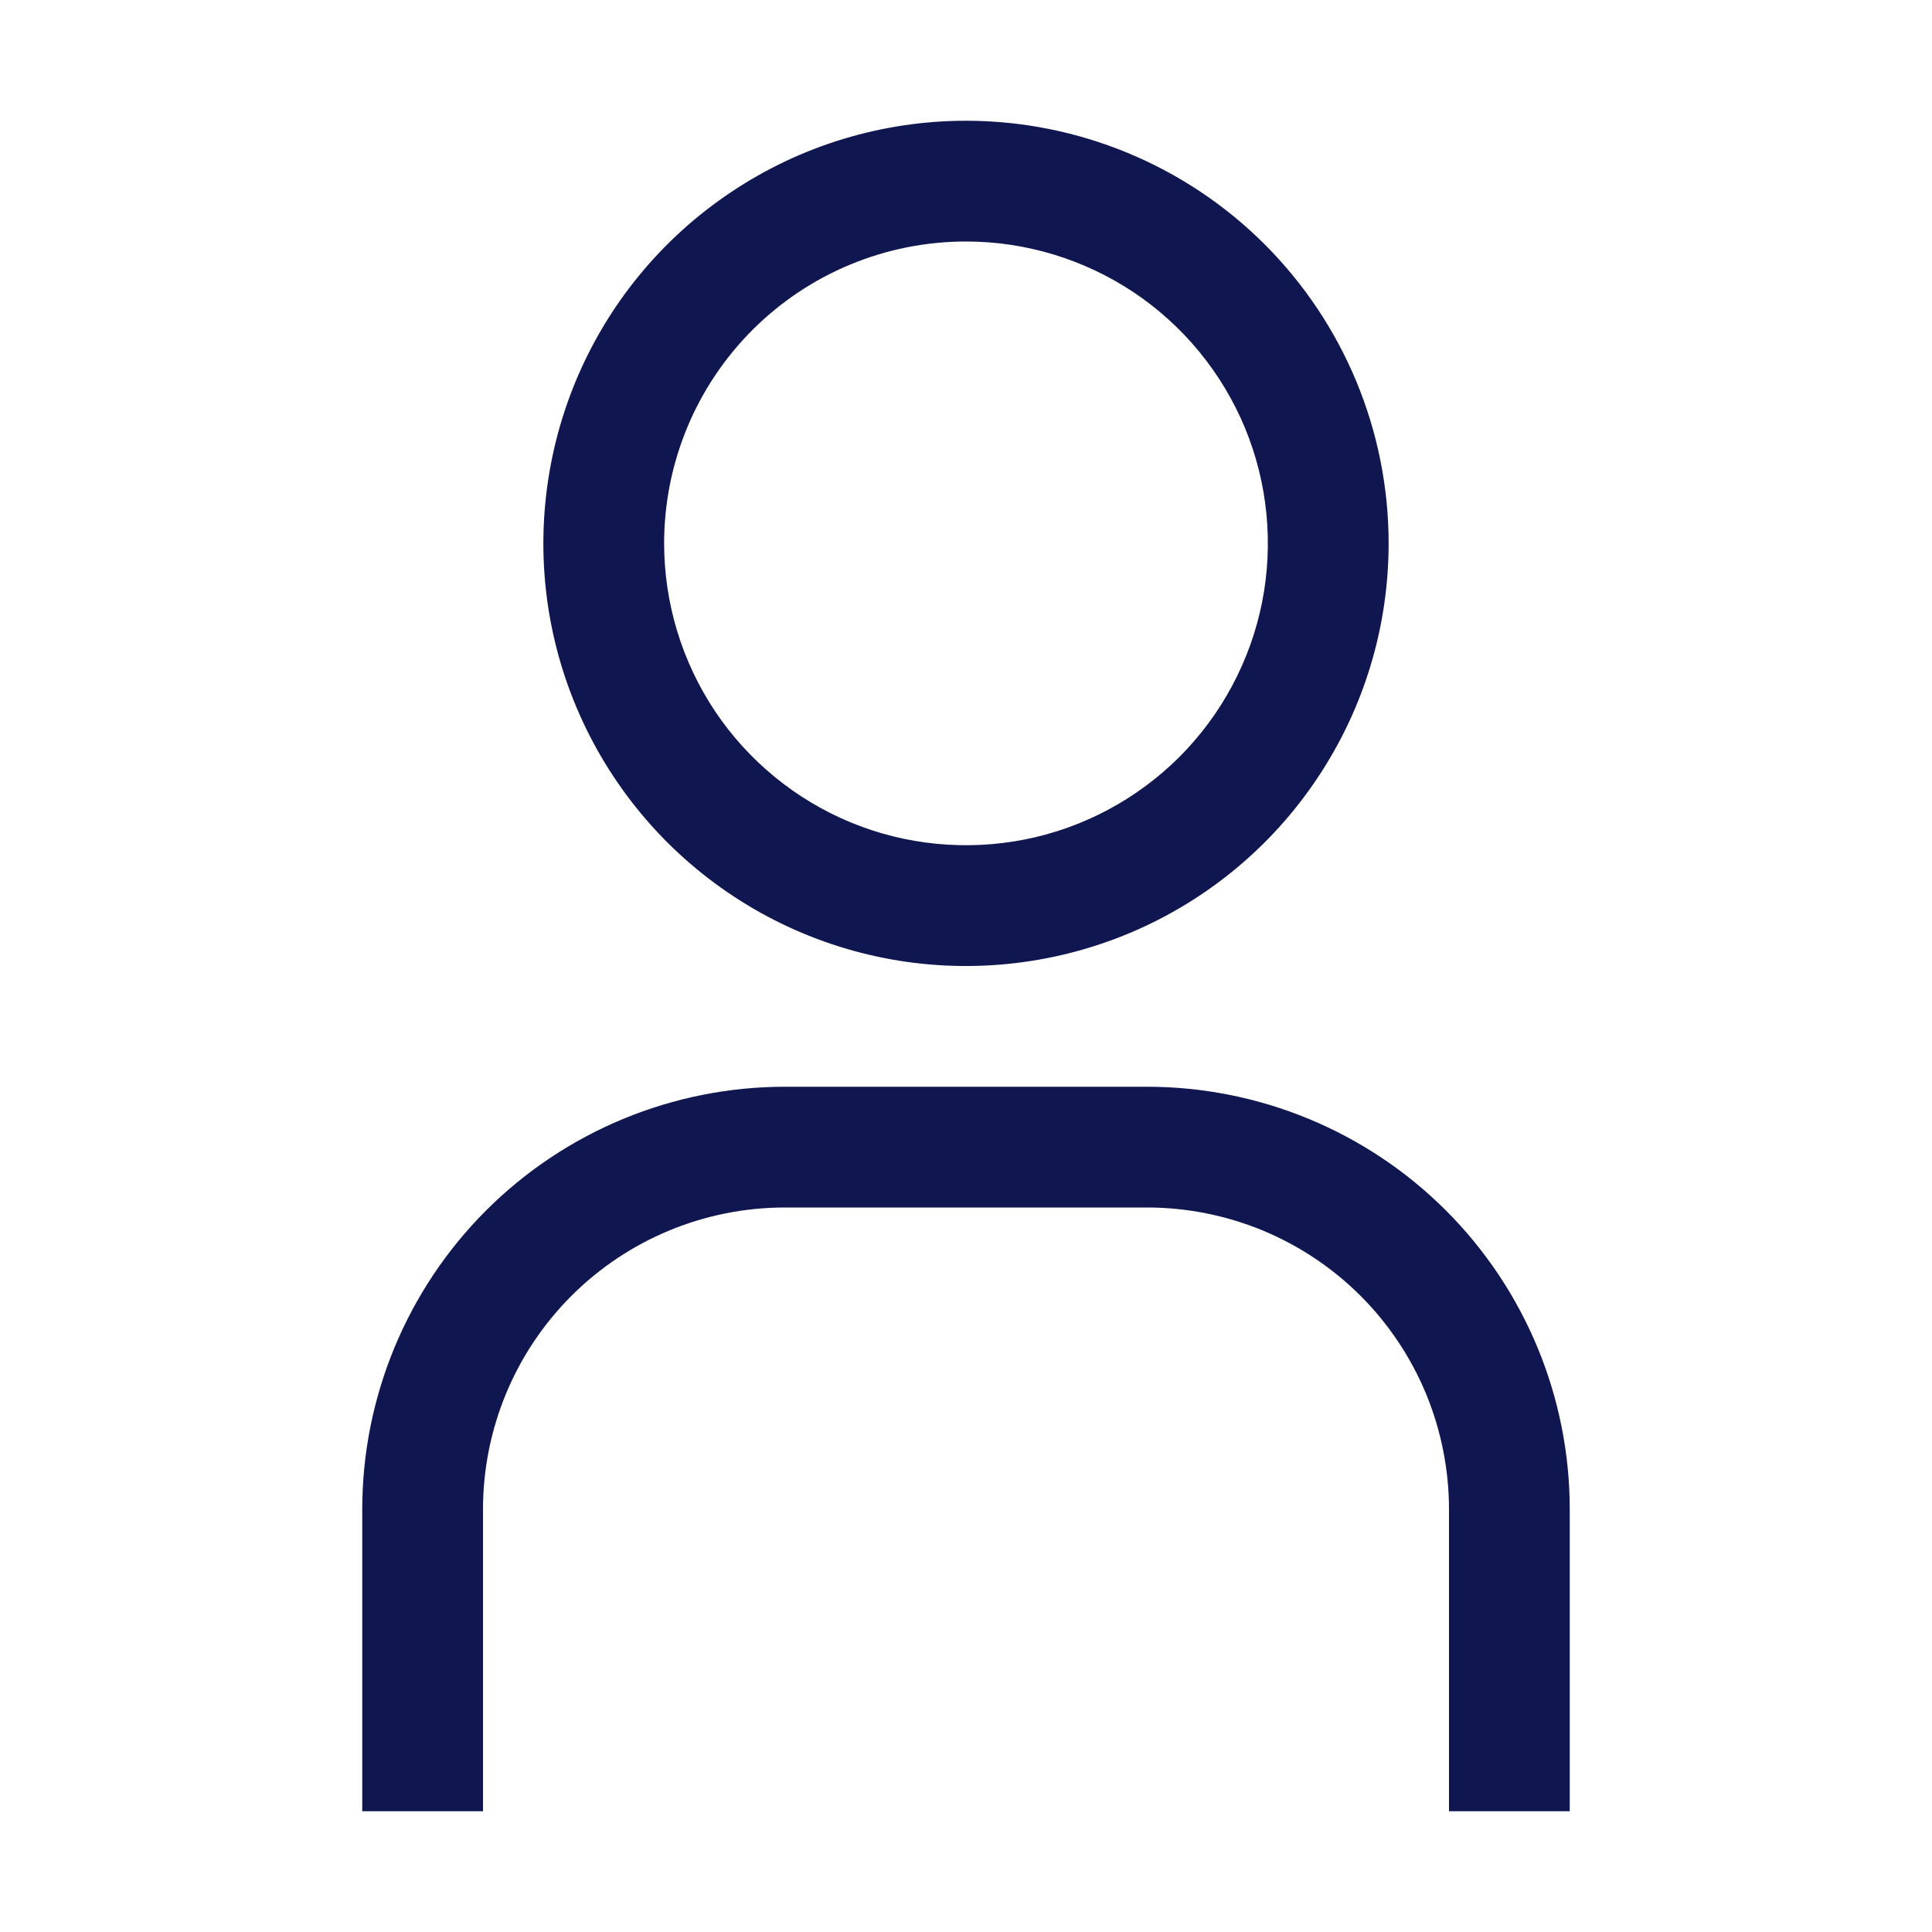
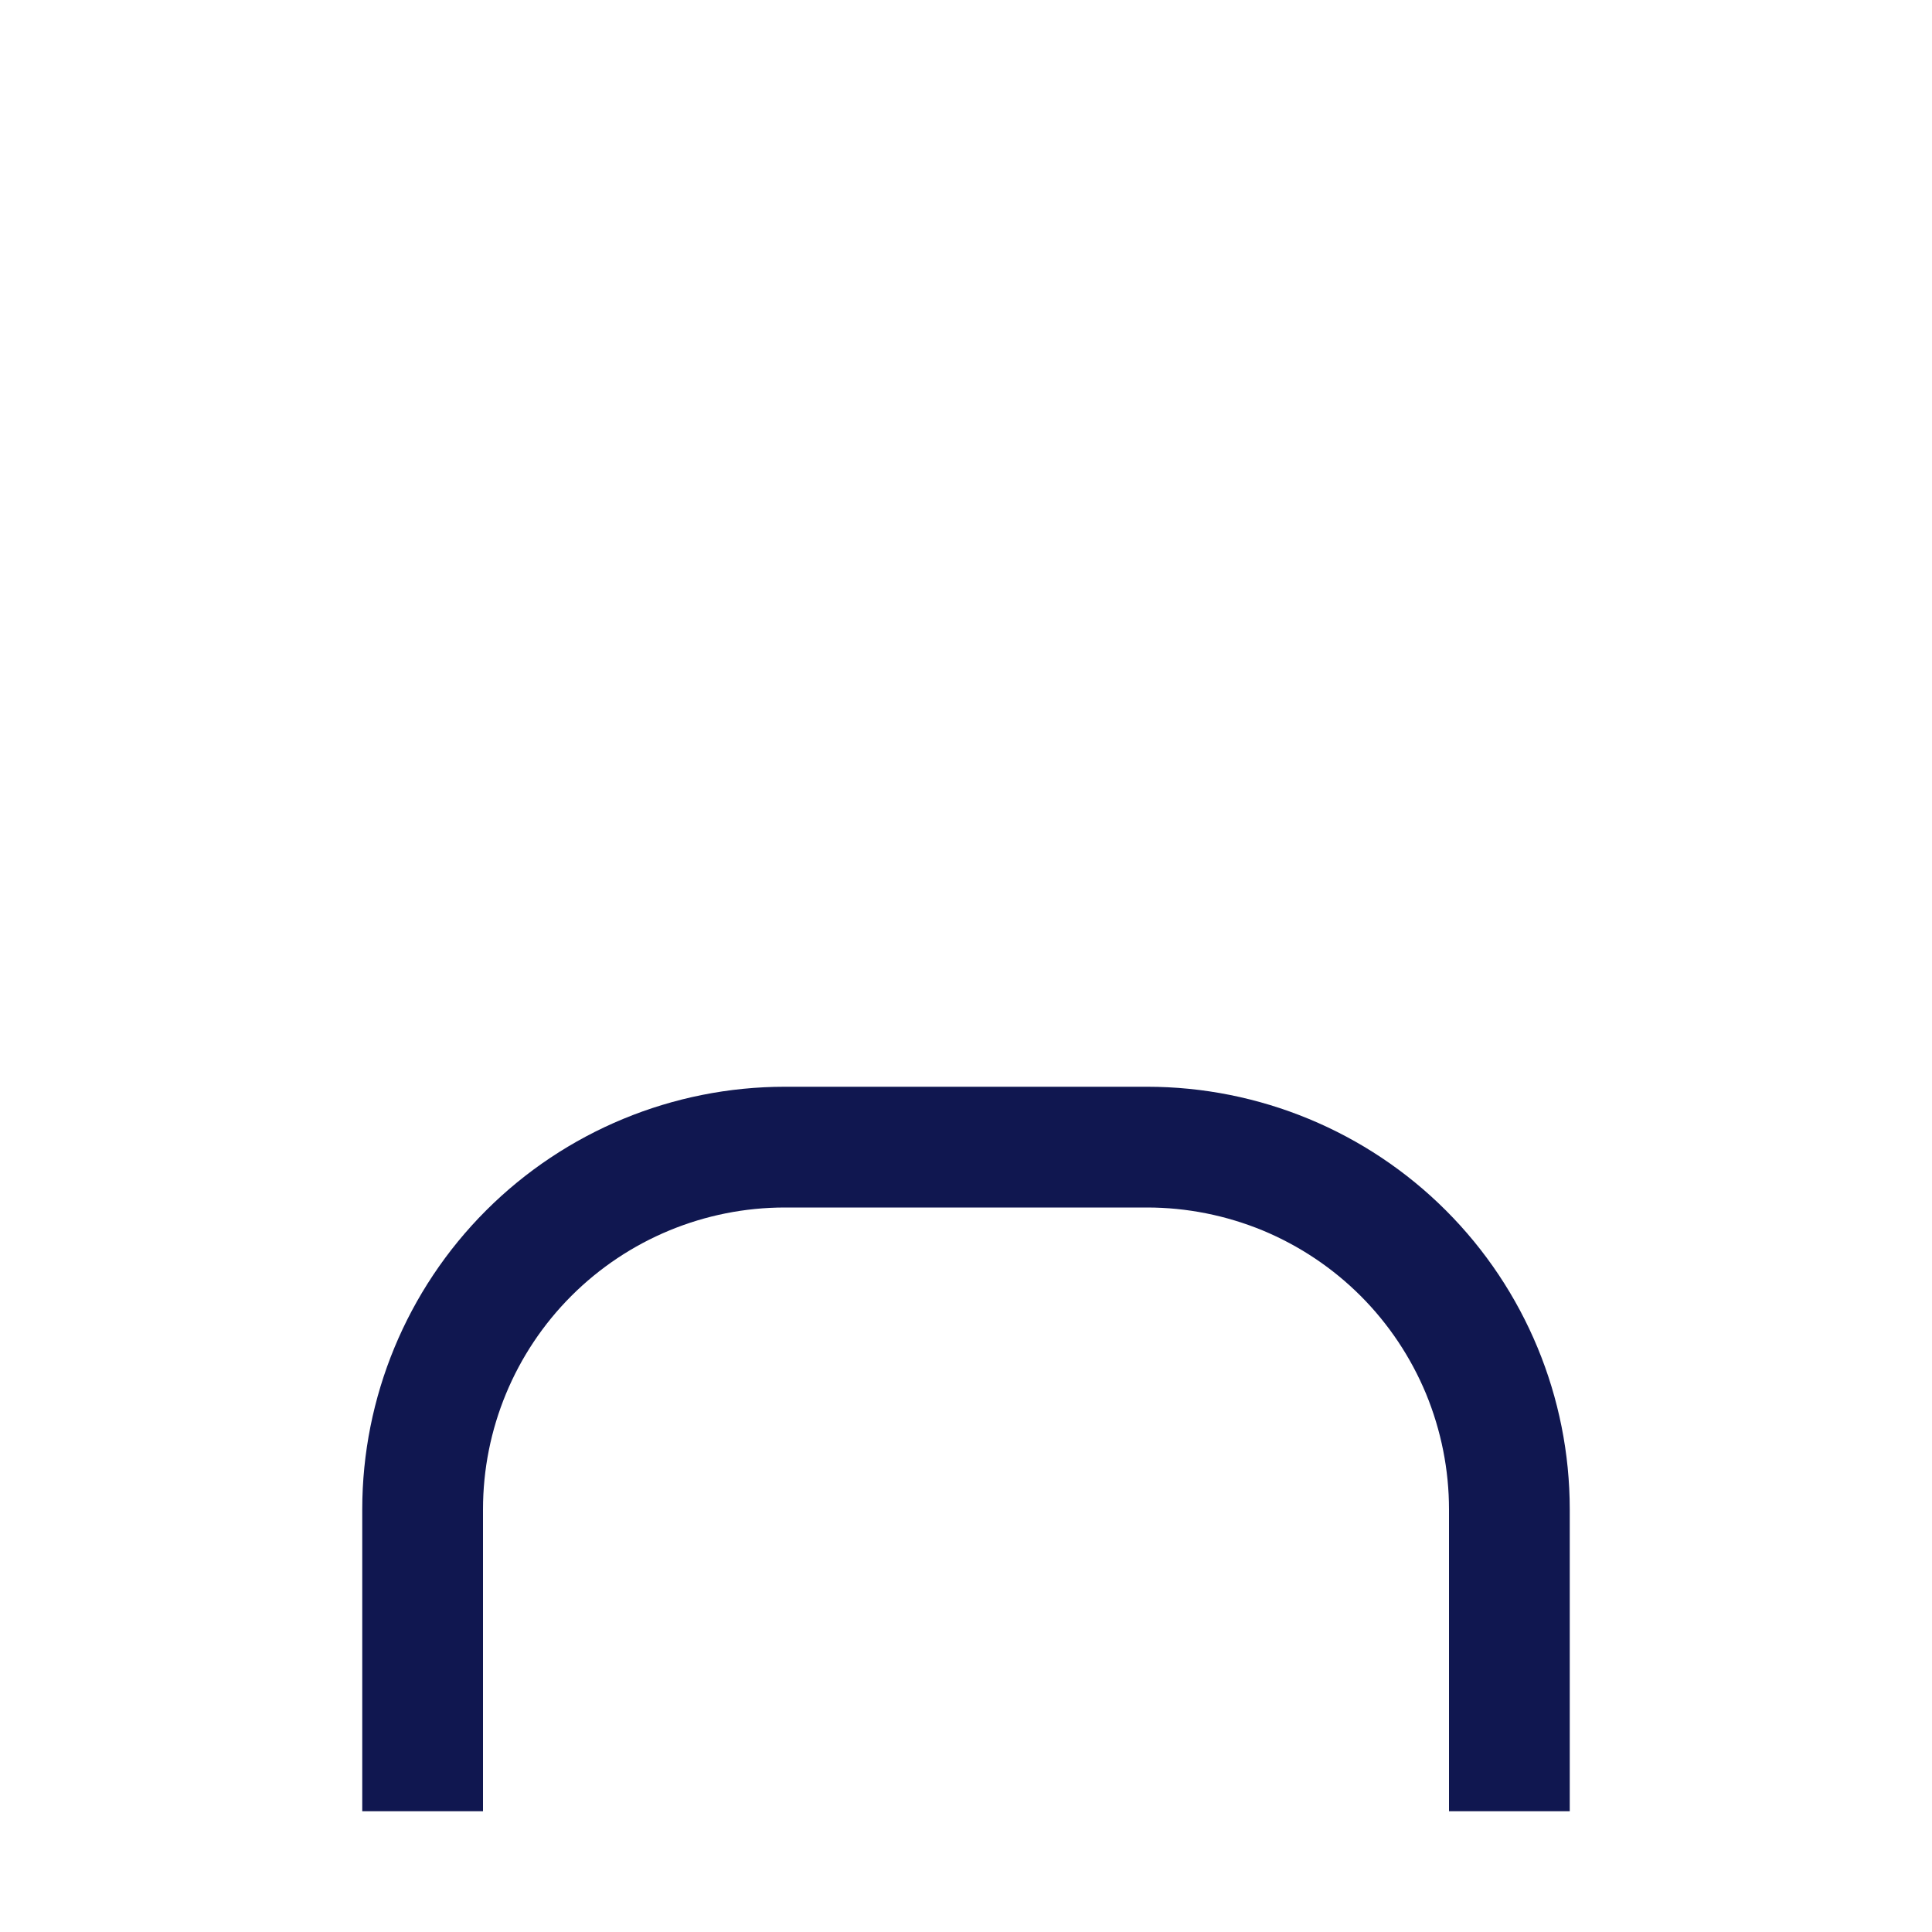
<svg xmlns="http://www.w3.org/2000/svg" width="16" height="16" viewBox="0 0 16 16" fill="none">
-   <path d="M8 2C8.494 2 8.978 2.147 9.389 2.421C9.8 2.696 10.12 3.086 10.31 3.543C10.499 4 10.548 4.503 10.452 4.988C10.355 5.473 10.117 5.918 9.768 6.268C9.418 6.617 8.973 6.856 8.488 6.952C8.003 7.048 7.5 6.999 7.043 6.81C6.586 6.62 6.196 6.3 5.921 5.889C5.647 5.478 5.5 4.994 5.5 4.5C5.5 3.837 5.763 3.201 6.232 2.732C6.701 2.263 7.337 2 8 2ZM8 1C7.308 1 6.631 1.205 6.056 1.59C5.48 1.974 5.031 2.521 4.766 3.161C4.502 3.8 4.432 4.504 4.567 5.183C4.702 5.862 5.036 6.485 5.525 6.975C6.015 7.464 6.638 7.798 7.317 7.933C7.996 8.068 8.7 7.998 9.339 7.734C9.979 7.469 10.526 7.02 10.91 6.444C11.295 5.869 11.5 5.192 11.5 4.5C11.5 3.572 11.131 2.682 10.475 2.025C9.819 1.369 8.928 1 8 1Z" fill="#101750" />
+   <path d="M8 2C8.494 2 8.978 2.147 9.389 2.421C9.8 2.696 10.12 3.086 10.31 3.543C10.499 4 10.548 4.503 10.452 4.988C10.355 5.473 10.117 5.918 9.768 6.268C9.418 6.617 8.973 6.856 8.488 6.952C8.003 7.048 7.5 6.999 7.043 6.81C6.586 6.62 6.196 6.3 5.921 5.889C5.647 5.478 5.5 4.994 5.5 4.5C5.5 3.837 5.763 3.201 6.232 2.732C6.701 2.263 7.337 2 8 2ZM8 1C7.308 1 6.631 1.205 6.056 1.59C5.48 1.974 5.031 2.521 4.766 3.161C4.502 3.8 4.432 4.504 4.567 5.183C4.702 5.862 5.036 6.485 5.525 6.975C6.015 7.464 6.638 7.798 7.317 7.933C7.996 8.068 8.7 7.998 9.339 7.734C9.979 7.469 10.526 7.02 10.91 6.444C11.295 5.869 11.5 5.192 11.5 4.5C11.5 3.572 11.131 2.682 10.475 2.025C9.819 1.369 8.928 1 8 1Z" fill="user" />
  <path d="M13 15H12V12.5C12 12.172 11.935 11.847 11.81 11.543C11.684 11.24 11.5 10.964 11.268 10.732C11.036 10.5 10.76 10.316 10.457 10.19C10.153 10.065 9.828 10 9.5 10H6.5C5.837 10 5.201 10.263 4.732 10.732C4.263 11.201 4 11.837 4 12.5V15H3V12.5C3 11.572 3.369 10.681 4.025 10.025C4.681 9.369 5.572 9 6.5 9H9.5C10.428 9 11.319 9.369 11.975 10.025C12.631 10.681 13 11.572 13 12.5V15Z" fill="#101750" />
</svg>
